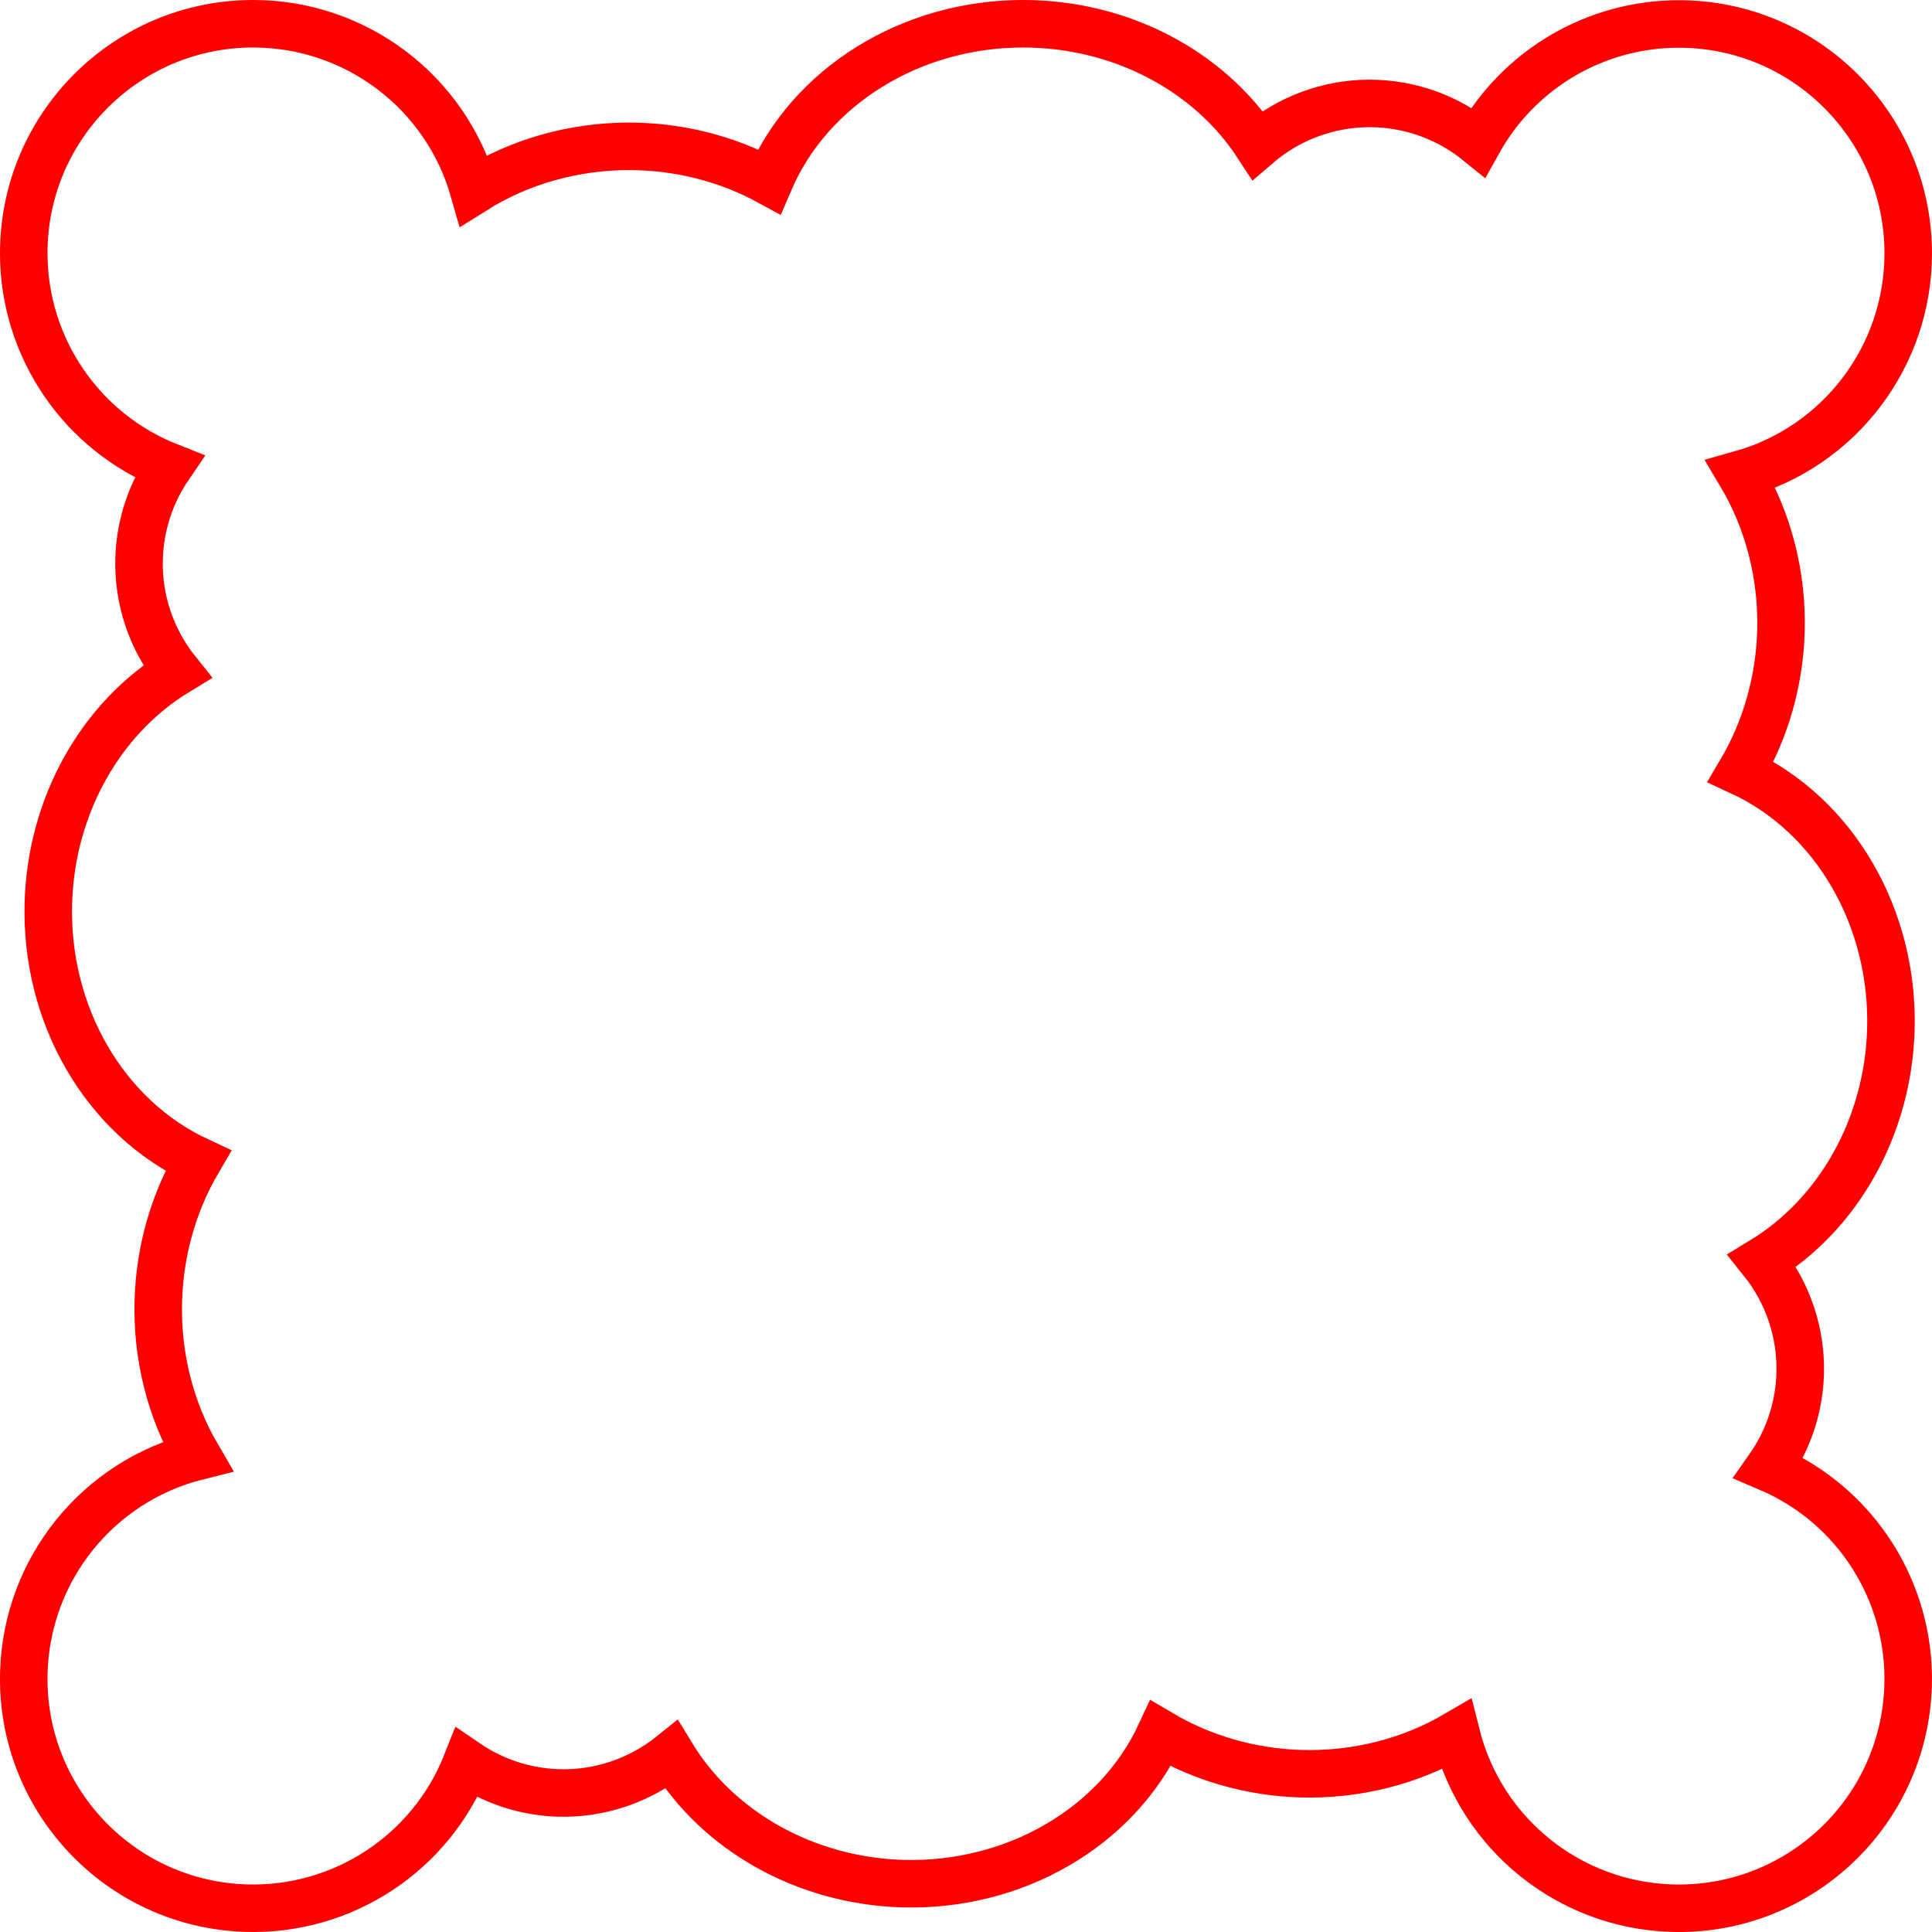
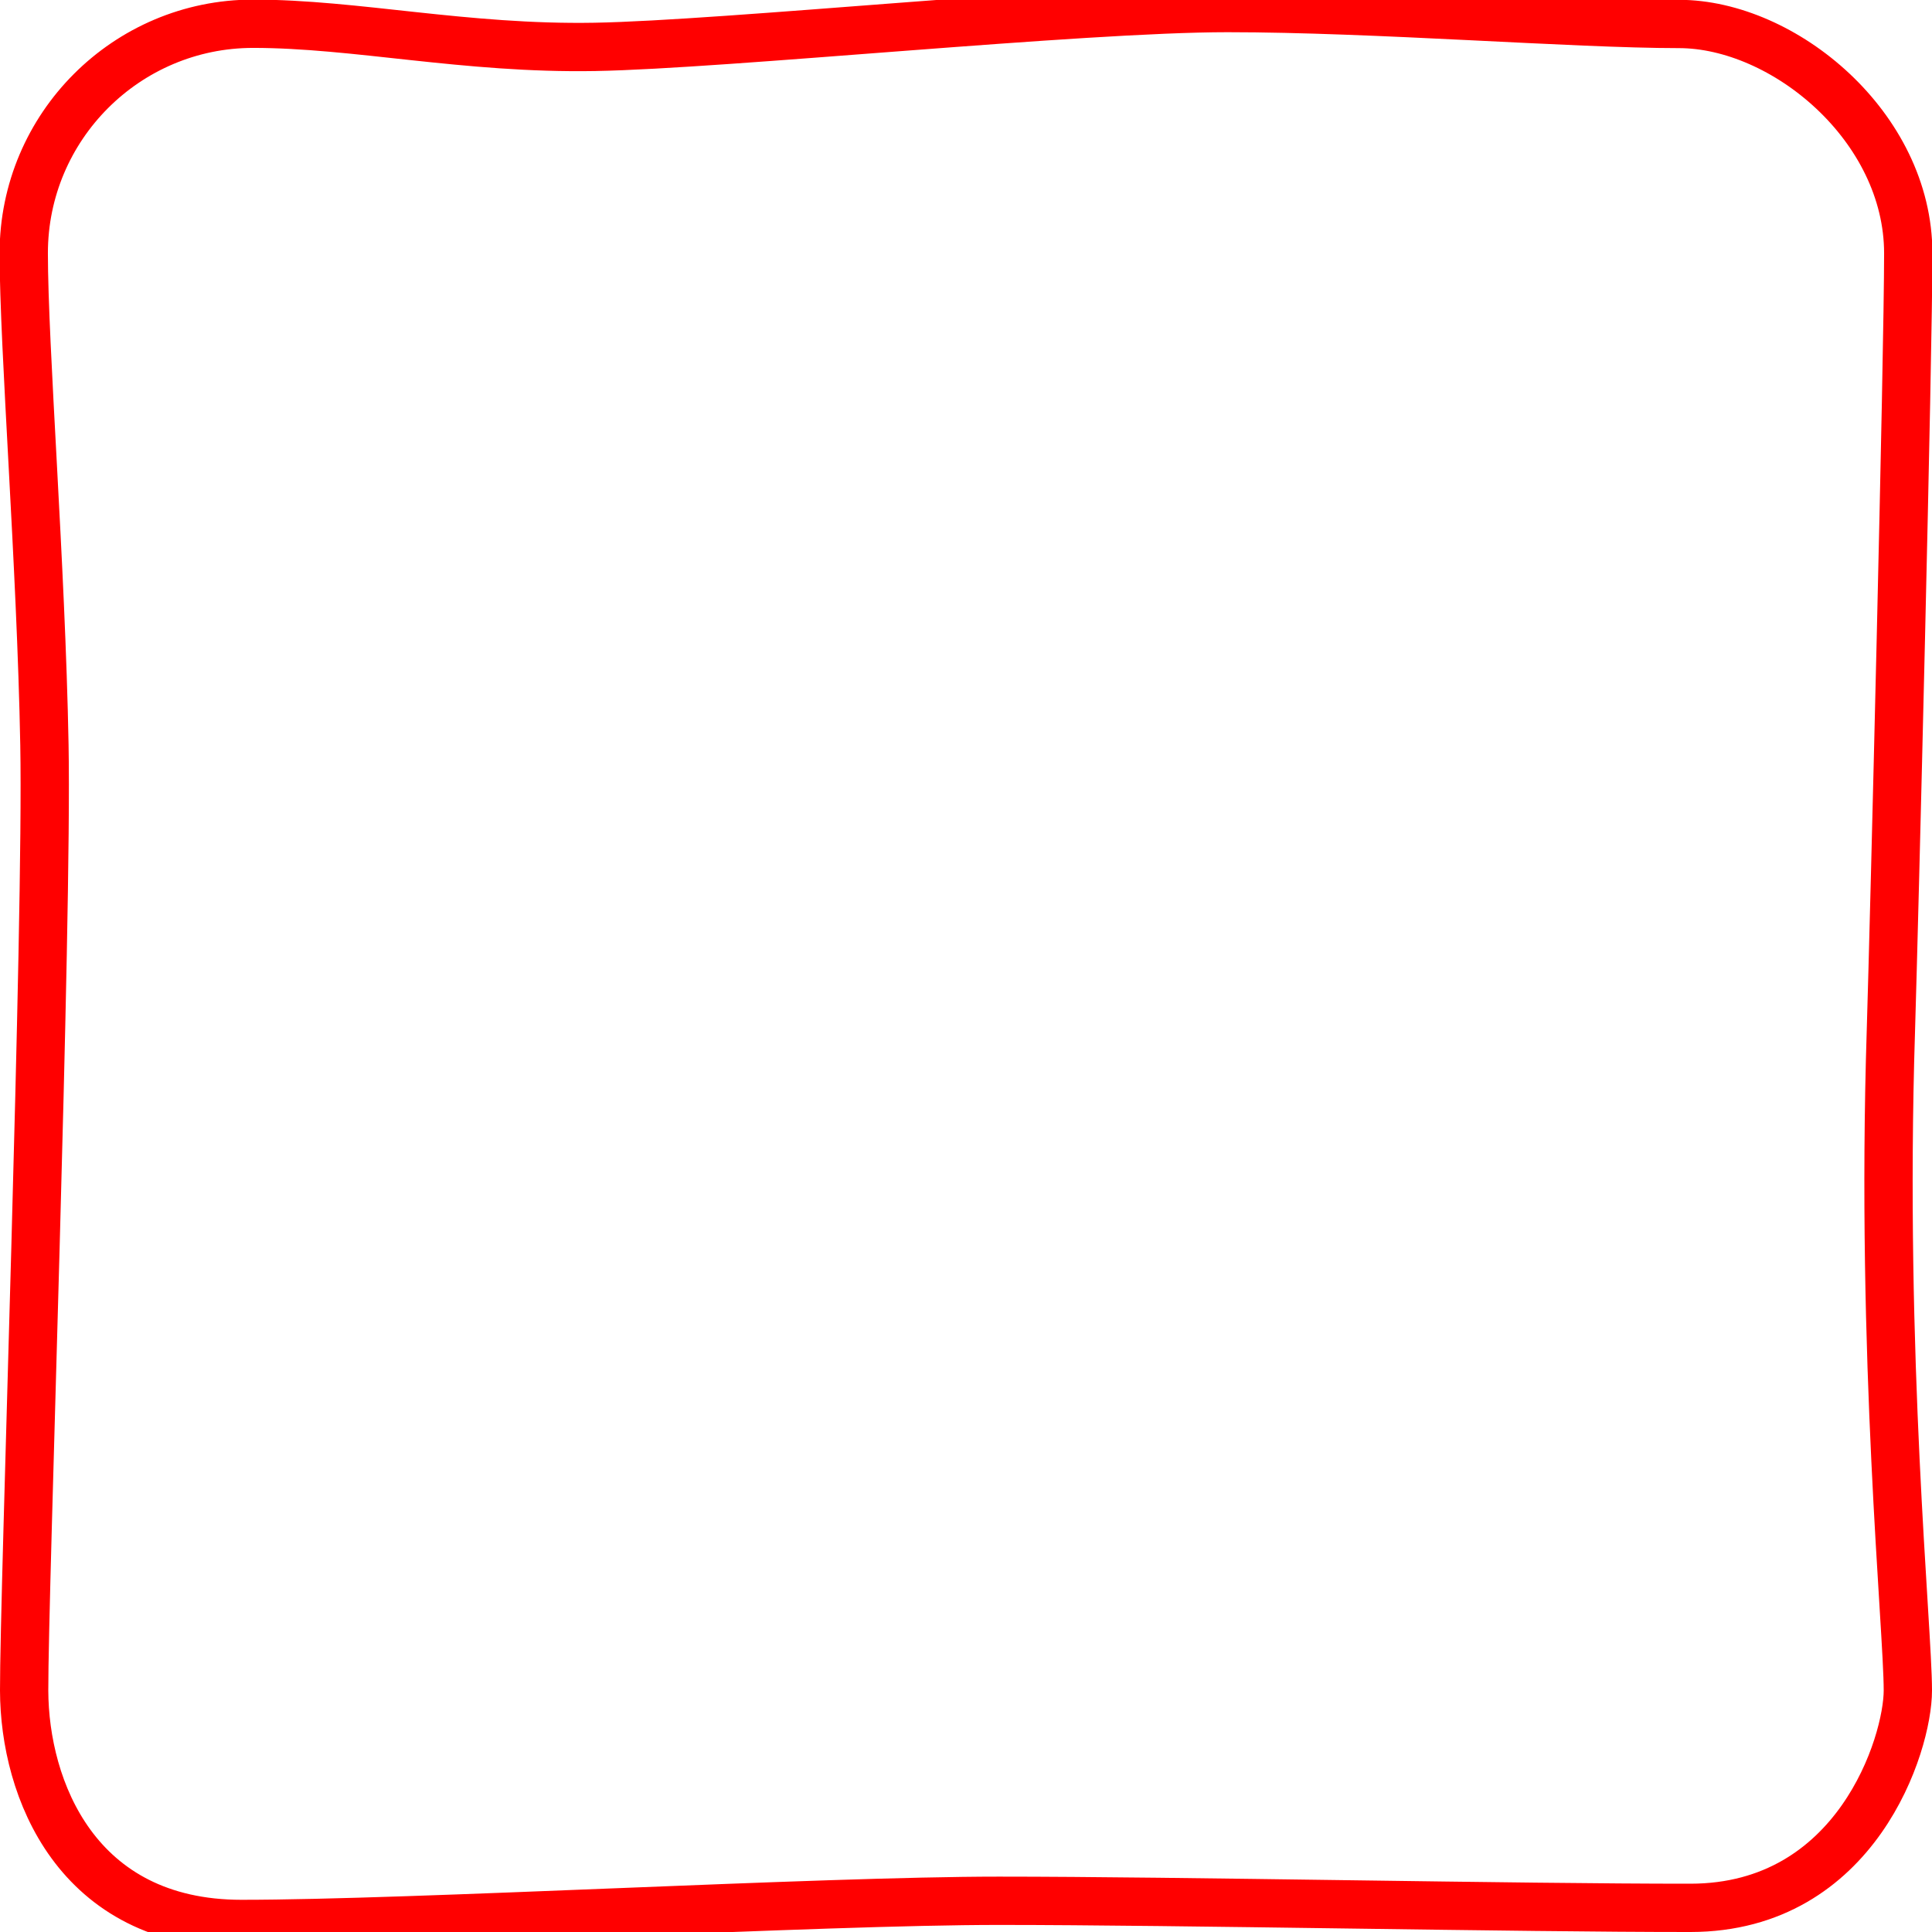
<svg xmlns="http://www.w3.org/2000/svg" width="120" height="120" viewBox="0 0 120 120" version="1.1" id="svg1">
  <defs id="defs1" />
  <g id="layer1">
-     <path d="M 15.724,1.475 C 11.797,1.476 8.242,3.064 5.664,5.634 3.077,8.213 1.476,11.782 1.475,15.724 c -2.596e-4,5.851 3.577,11.108 9.02,13.256 -1.148,1.683 -1.791,3.655 -1.856,5.686 -0.081,2.552 0.755,5.05 2.359,7.047 -4.763,2.895 -7.801,8.335 -7.992,14.31 -0.223,6.98 3.469,13.367 9.294,16.078 -1.515,2.583 -2.367,5.566 -2.465,8.632 -0.11,3.443 0.737,6.834 2.426,9.721 -6.176,1.547 -10.576,7.004 -10.779,13.367 -0.251,7.866 5.922,14.446 13.788,14.697 6.014,0.192 11.5,-3.415 13.709,-9.012 1.683,1.148 3.655,1.791 5.686,1.856 2.552,0.081 5.05,-0.755 7.047,-2.359 2.895,4.763 8.335,7.801 14.31,7.992 6.982,0.213 13.364,-3.49 16.064,-9.321 2.584,1.527 5.572,2.388 8.645,2.492 3.443,0.11 6.834,-0.737 9.721,-2.426 1.547,6.176 7.004,10.576 13.367,10.779 7.866,0.251 14.446,-5.922 14.696,-13.788 0.187,-5.87 -3.247,-11.254 -8.649,-13.559 1.204,-1.71 1.88,-3.732 1.946,-5.817 0.082,-2.552 -0.754,-5.049 -2.357,-7.047 4.762,-2.895 7.799,-8.334 7.99,-14.308 0.214,-6.982 -3.488,-13.365 -9.319,-16.066 1.526,-2.584 2.387,-5.572 2.49,-8.645 0.111,-3.488 -0.759,-6.921 -2.492,-9.83 6.149,-1.726 10.399,-7.332 10.399,-13.719 C 118.524,7.868 112.145,1.489 104.276,1.489 99.1,1.488 94.33,4.295 91.817,8.82 89.906,7.27 87.526,6.424 85.072,6.424 82.519,6.424 80.049,7.34 78.105,9.006 75.059,4.338 69.525,1.475 63.546,1.475 56.563,1.476 50.298,5.37 47.774,11.279 45.144,9.846 42.135,9.089 39.068,9.089 35.623,9.089 32.26,10.043 29.429,11.824 27.686,5.7 22.092,1.475 15.724,1.475 Z" style="fill:#fd0000;fill-opacity:0;stroke:#ff0000;stroke-width:2.951;stroke-dasharray:none;stroke-opacity:1" id="path4" />
+     <path d="M 15.724,1.475 C 7.864,1.476 1.476,7.863 1.475,15.724 1.475,21.576 2.55,35.009 2.759,46.262 2.967,57.515 1.484,98.89 1.5,105 c 0.016,6.11 3.253,14.5 13.5,14.5 10.677,0 35.864,-1.439 47.04,-1.439 11.176,-7e-5 32.283,0.447 42.96,0.439 10.328,-0.008 13.5,-10.183 13.5,-13.5 0,-3.931 -1.703,-20.639 -1.053,-41.002 0.214,-6.982 1.078,-41.874 1.078,-48.26 C 118.525,7.868 110.798,1.489 104.276,1.489 97.753,1.488 85.386,0.5 76.243,0.5 67.101,0.5 45.002,2.772 36.946,2.912 28.889,3.053 22.092,1.475 15.724,1.475 Z" style="fill:#fd0000;fill-opacity:0;stroke:#ff0000;stroke-width:3;stroke-dasharray:none;stroke-opacity:1" id="path4" />
  </g>
</svg>
